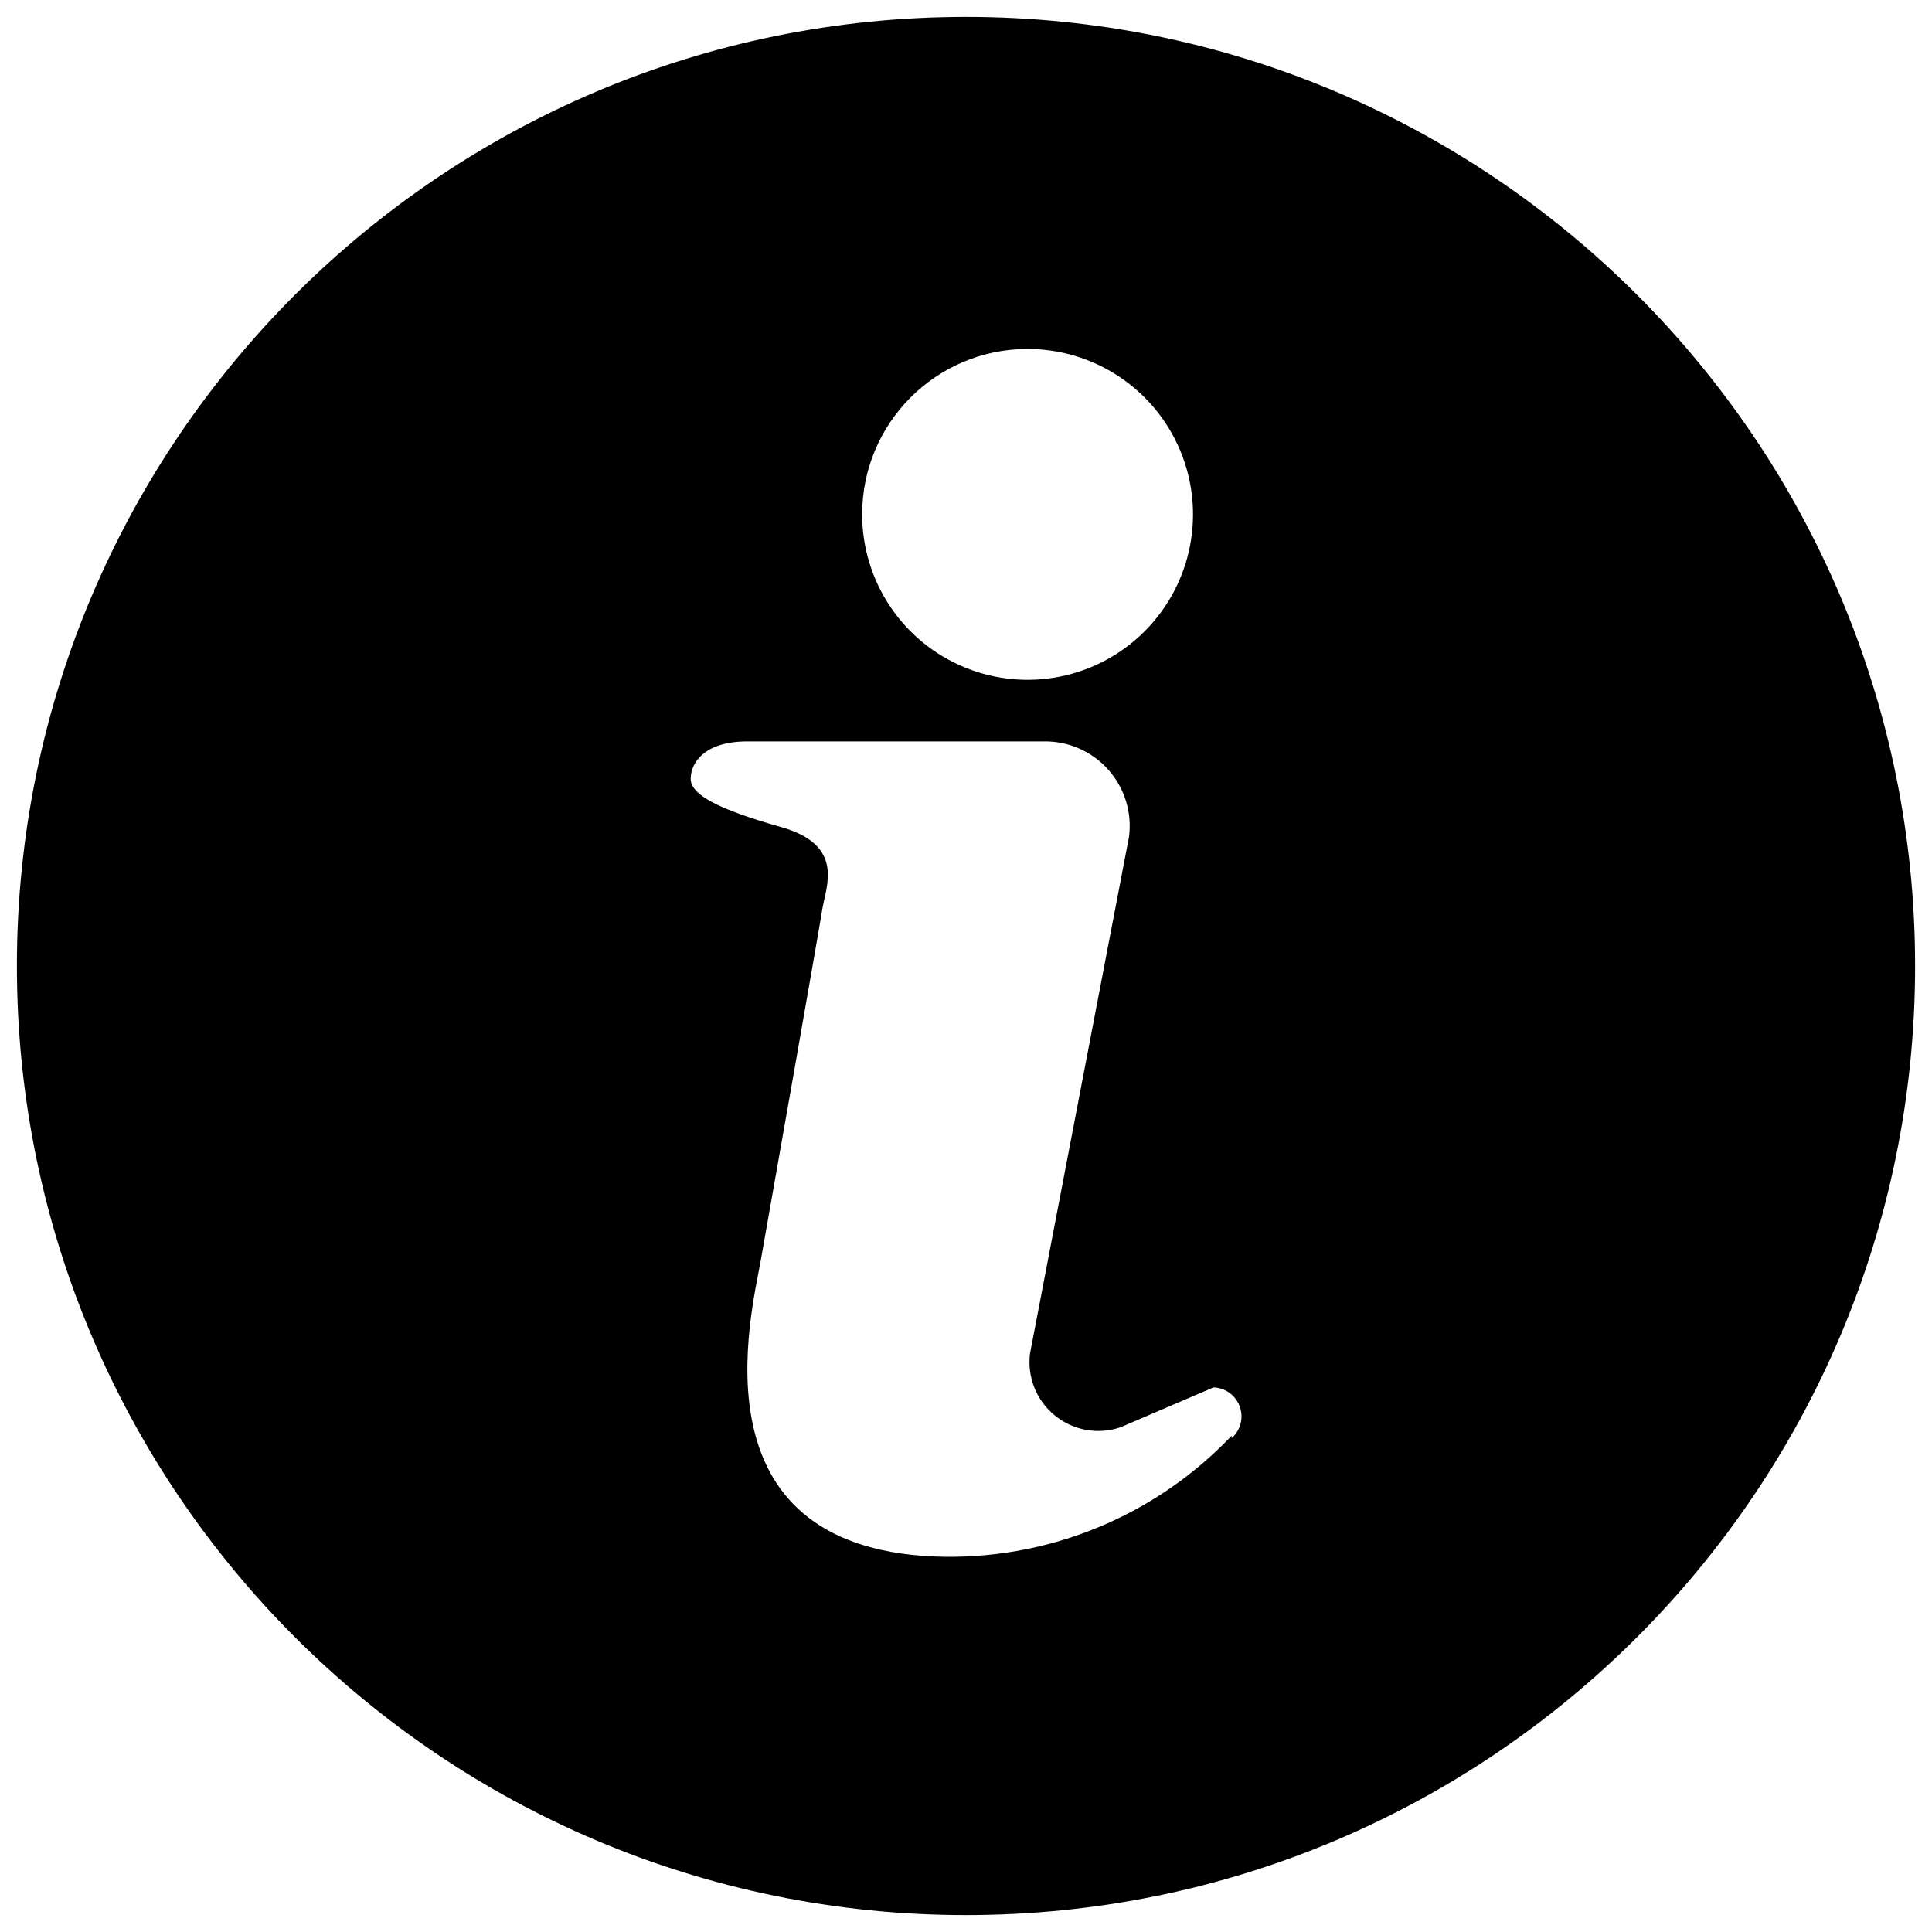
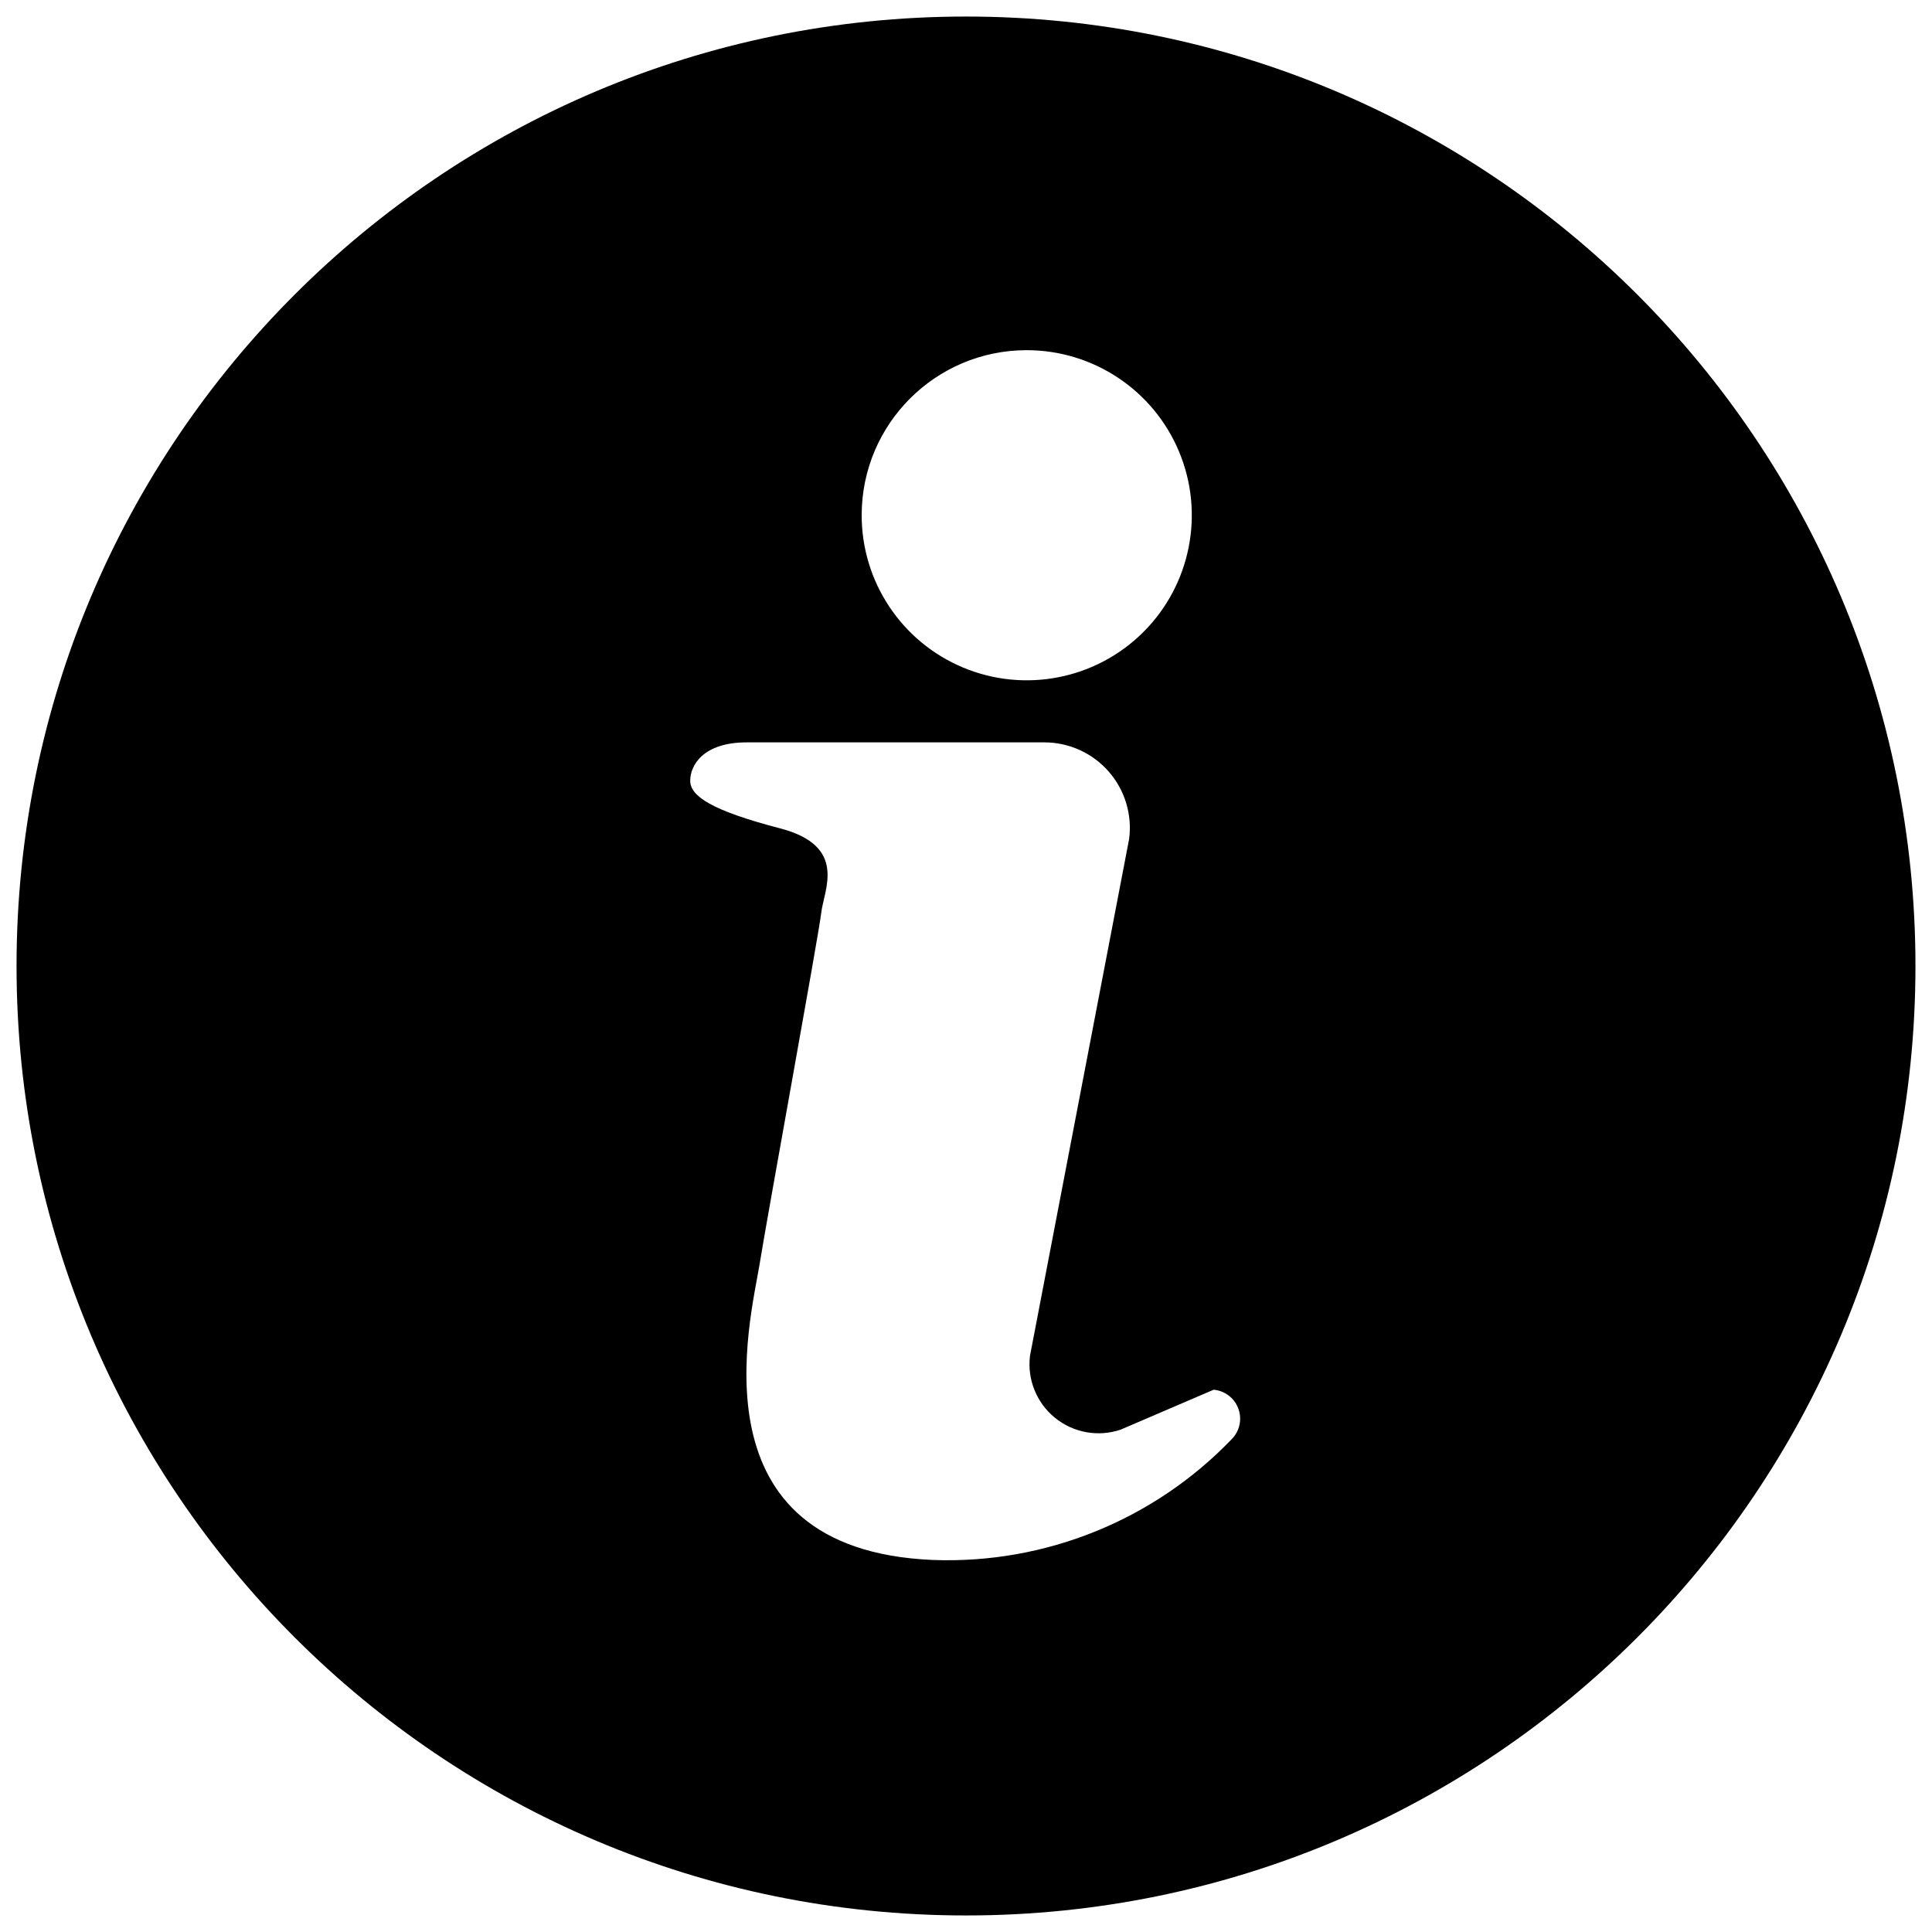
<svg xmlns="http://www.w3.org/2000/svg" id="Layer_1" data-name="Layer 1" viewBox="0 0 16 16">
-   <path d="M8,.14A7.86,7.86,0,1,0,15.86,8,7.86,7.86,0,0,0,8,.14Zm.5,2.75A1.37,1.37,0,1,1,7.14,4.26,1.37,1.37,0,0,1,8.5,2.89Zm1.7,9a3.22,3.22,0,0,1-2.47,1c-2-.09-1.51-2-1.43-2.45s.48-2.72.51-2.91S7,7,6.47,6.85s-.75-.27-.75-.4.11-.31.47-.31H8.65a.7.7,0,0,1,.7.79l-.82,4.28a.57.57,0,0,0,.75.61l.77-.33A.24.24,0,0,1,10.2,11.91Z" />
+   <path d="M8,.137A7.863,7.863,0,1,0,15.863,8,7.863,7.863,0,0,0,8,.137ZM8.5,2.9A1.367,1.367,0,1,1,7.136,4.261,1.367,1.367,0,0,1,8.5,2.9Zm1.7,9.019a3.262,3.262,0,0,1-2.474,1c-2.01-.085-1.51-1.989-1.436-2.446s.489-2.722.511-2.913.223-.553-.341-.7-.744-.266-.744-.394.107-.318.468-.318H8.651a.708.708,0,0,1,.7.8l-.821,4.28a.572.572,0,0,0,.75.612l.771-.331A.241.241,0,0,1,10.205,11.914Z" />
</svg>
